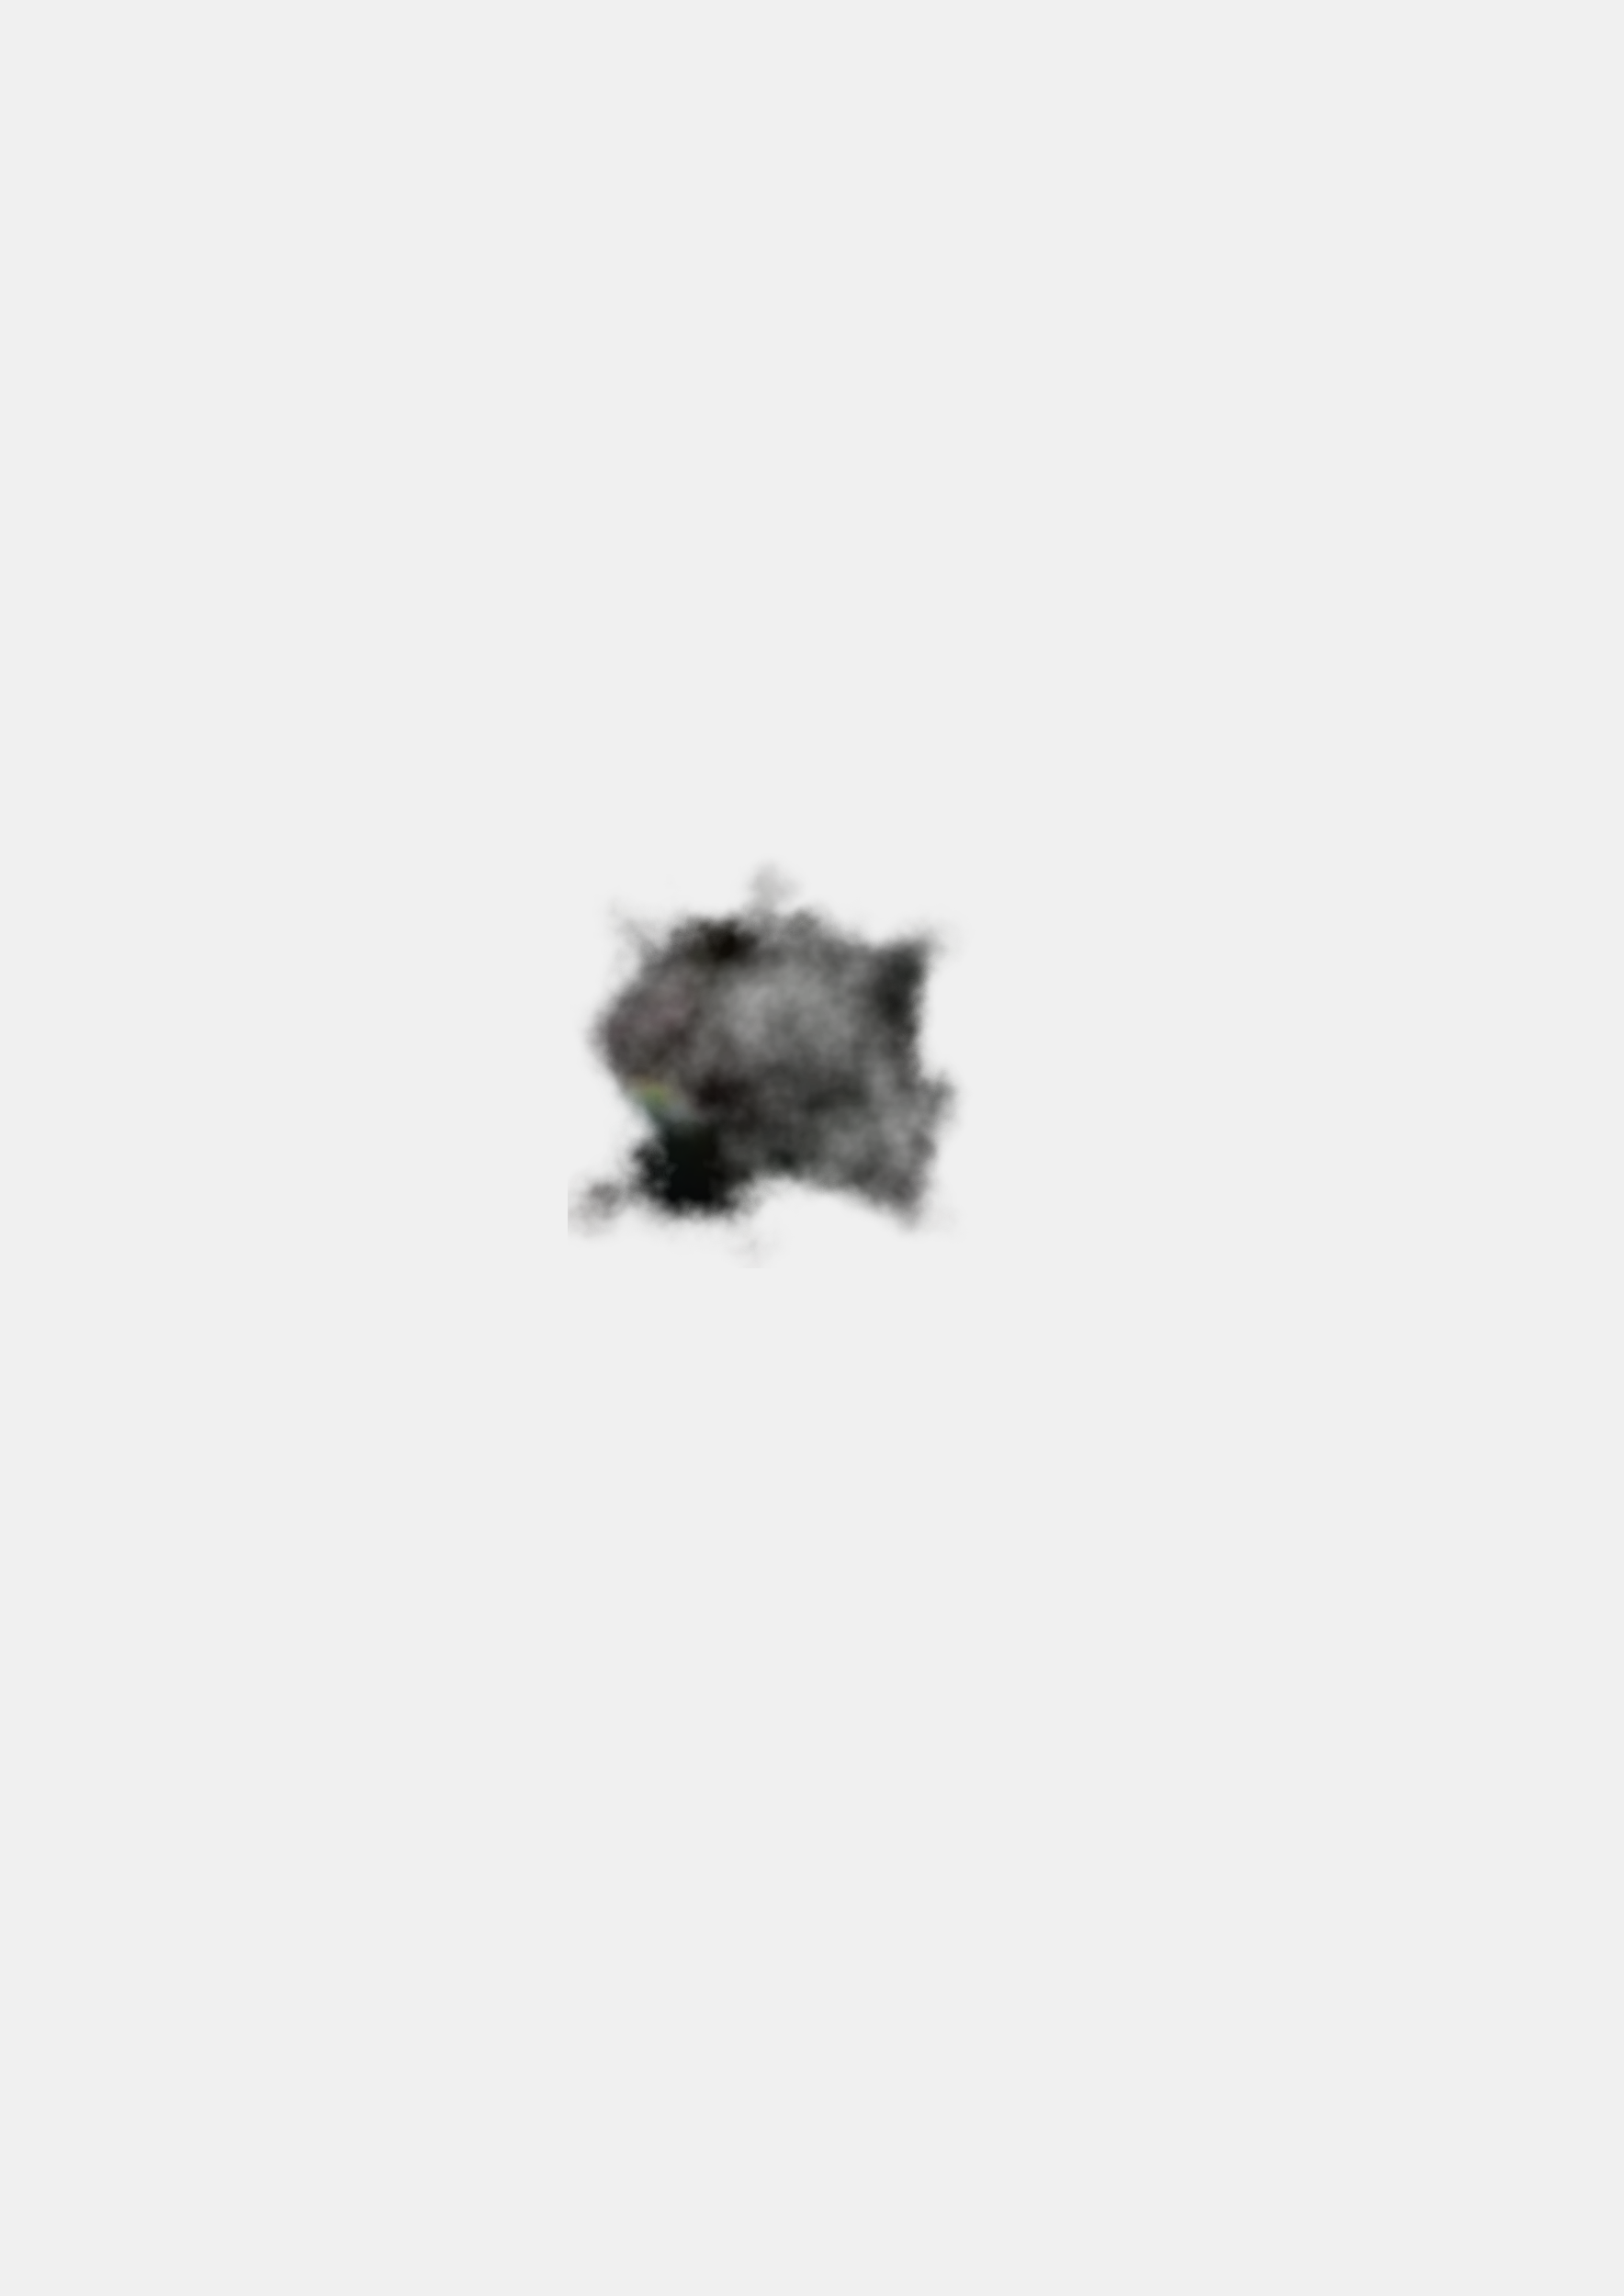
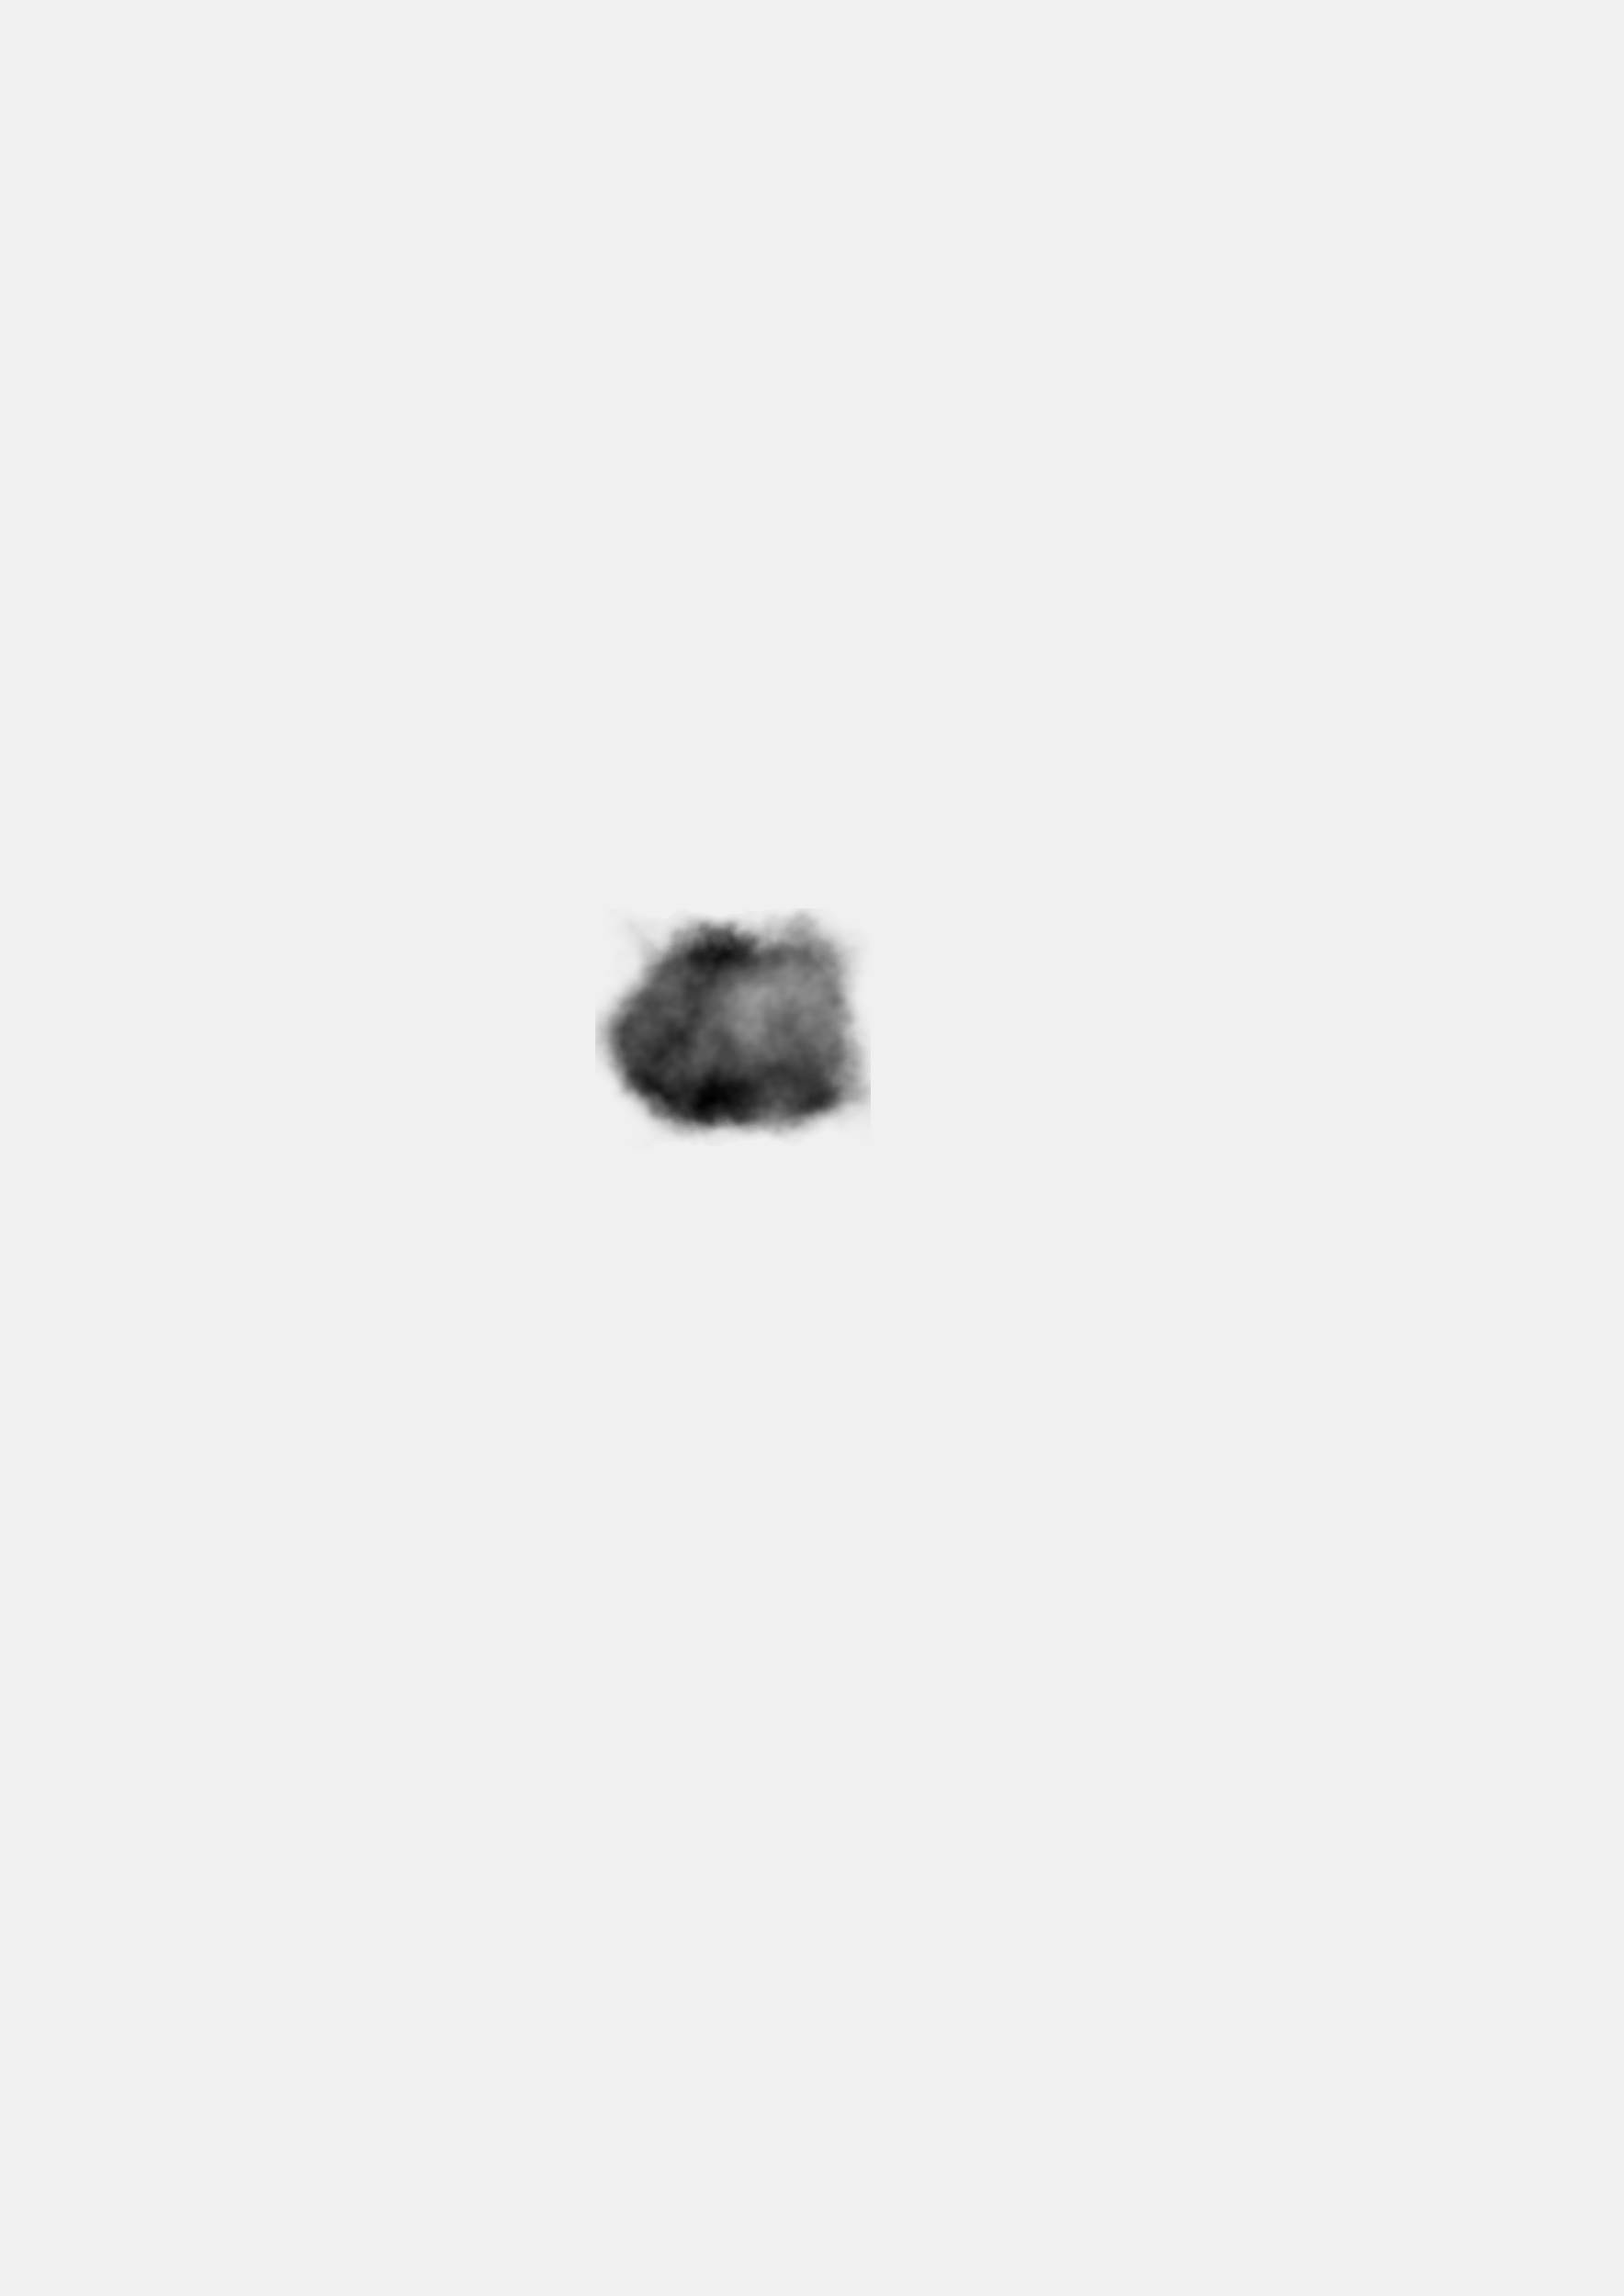
<svg xmlns="http://www.w3.org/2000/svg" width="210mm" height="297mm" viewBox="0 0 210 297" version="1.1" id="svg8">
  <defs id="defs2">
-     <filter x="-0.15" width="1.3" y="-0.15" height="1.3" style="color-interpolation-filters:sRGB;" id="filter1238">
-       <feGaussianBlur result="result1" in="SourceGraphic" stdDeviation="2" id="feGaussianBlur1224" />
-       <feTurbulence result="result0" numOctaves="5" baseFrequency="0.05" type="fractalNoise" id="feTurbulence1226" />
-       <feDisplacementMap result="result2" scale="20" yChannelSelector="G" xChannelSelector="R" in="result1" in2="result0" id="feDisplacementMap1228" />
-       <feGaussianBlur result="result4" in="result2" stdDeviation="5" id="feGaussianBlur1230" />
-       <feComposite result="result6" k1="1" k3="1" k2="0.5" in="result0" in2="result4" operator="arithmetic" id="feComposite1232" />
-       <feComposite in="result6" in2="result0" operator="in" result="result91" id="feComposite1234" />
-       <feComposite operator="arithmetic" k1="1.5" in="result2" in2="result91" id="feComposite1236" />
+     <filter x="-0.15" width="1.3" y="-0.15" height="1.3" style="color-interpolation-filters:sRGB;" id="filter1829">
+       <feGaussianBlur result="result1" in="SourceGraphic" stdDeviation="2" id="feGaussianBlur1815" />
+       <feTurbulence result="result0" numOctaves="5" baseFrequency="0.05" type="fractalNoise" id="feTurbulence1817" />
+       <feDisplacementMap result="result2" scale="20" yChannelSelector="G" xChannelSelector="R" in="result1" in2="result0" id="feDisplacementMap1819" />
+       <feGaussianBlur result="result4" in="result2" stdDeviation="5" id="feGaussianBlur1821" />
+       <feComposite result="result6" k1="1" k3="1" k2="0.5" in="result0" in2="result4" operator="arithmetic" id="feComposite1823" />
+       <feComposite in="result6" in2="result0" operator="in" result="result91" id="feComposite1825" />
+       <feComposite operator="arithmetic" k1="1.5" in="result2" in2="result91" id="feComposite1827" />
    </filter>
  </defs>
  <g id="layer1">
-     <g id="g830" style="filter:url(#filter1238)">
-       <rect y="120.068" x="79.646" height="36.883" width="40.625" id="rect3713" style="fill:#24221c;stroke-width:0.265;fill-opacity:1" />
-       <rect transform="rotate(-26.71992)" y="151.337" x="17.618" height="1.604" width="9.087" id="rect3719" style="fill:#ffffff;stroke-width:0.265" />
-       <rect transform="rotate(-63.9419)" y="139.262" x="-65.544" height="1.604" width="9.087" id="rect3719-3" style="fill:#24221c;stroke-width:0.265;fill-opacity:1" />
-       <ellipse ry="1.606" rx="1.701" cy="111.47" cx="101.109" id="path3736" style="fill:#24221c;stroke-width:0.265;fill-opacity:1" />
-       <rect y="139.951" x="79.598" height="5.292" width="9.416" id="rect3738" style="fill:#ffffff;stroke-width:0.267" />
-     </g>
+     <rect style="opacity:1;fill:#000000;fill-opacity:1;stroke-width:1.441;stroke-miterlimit:4;stroke-dasharray:none;filter:url(#filter1829)" id="rect1813" width="27.395" height="23.921" x="81.116" y="121.137" />
  </g>
</svg>
